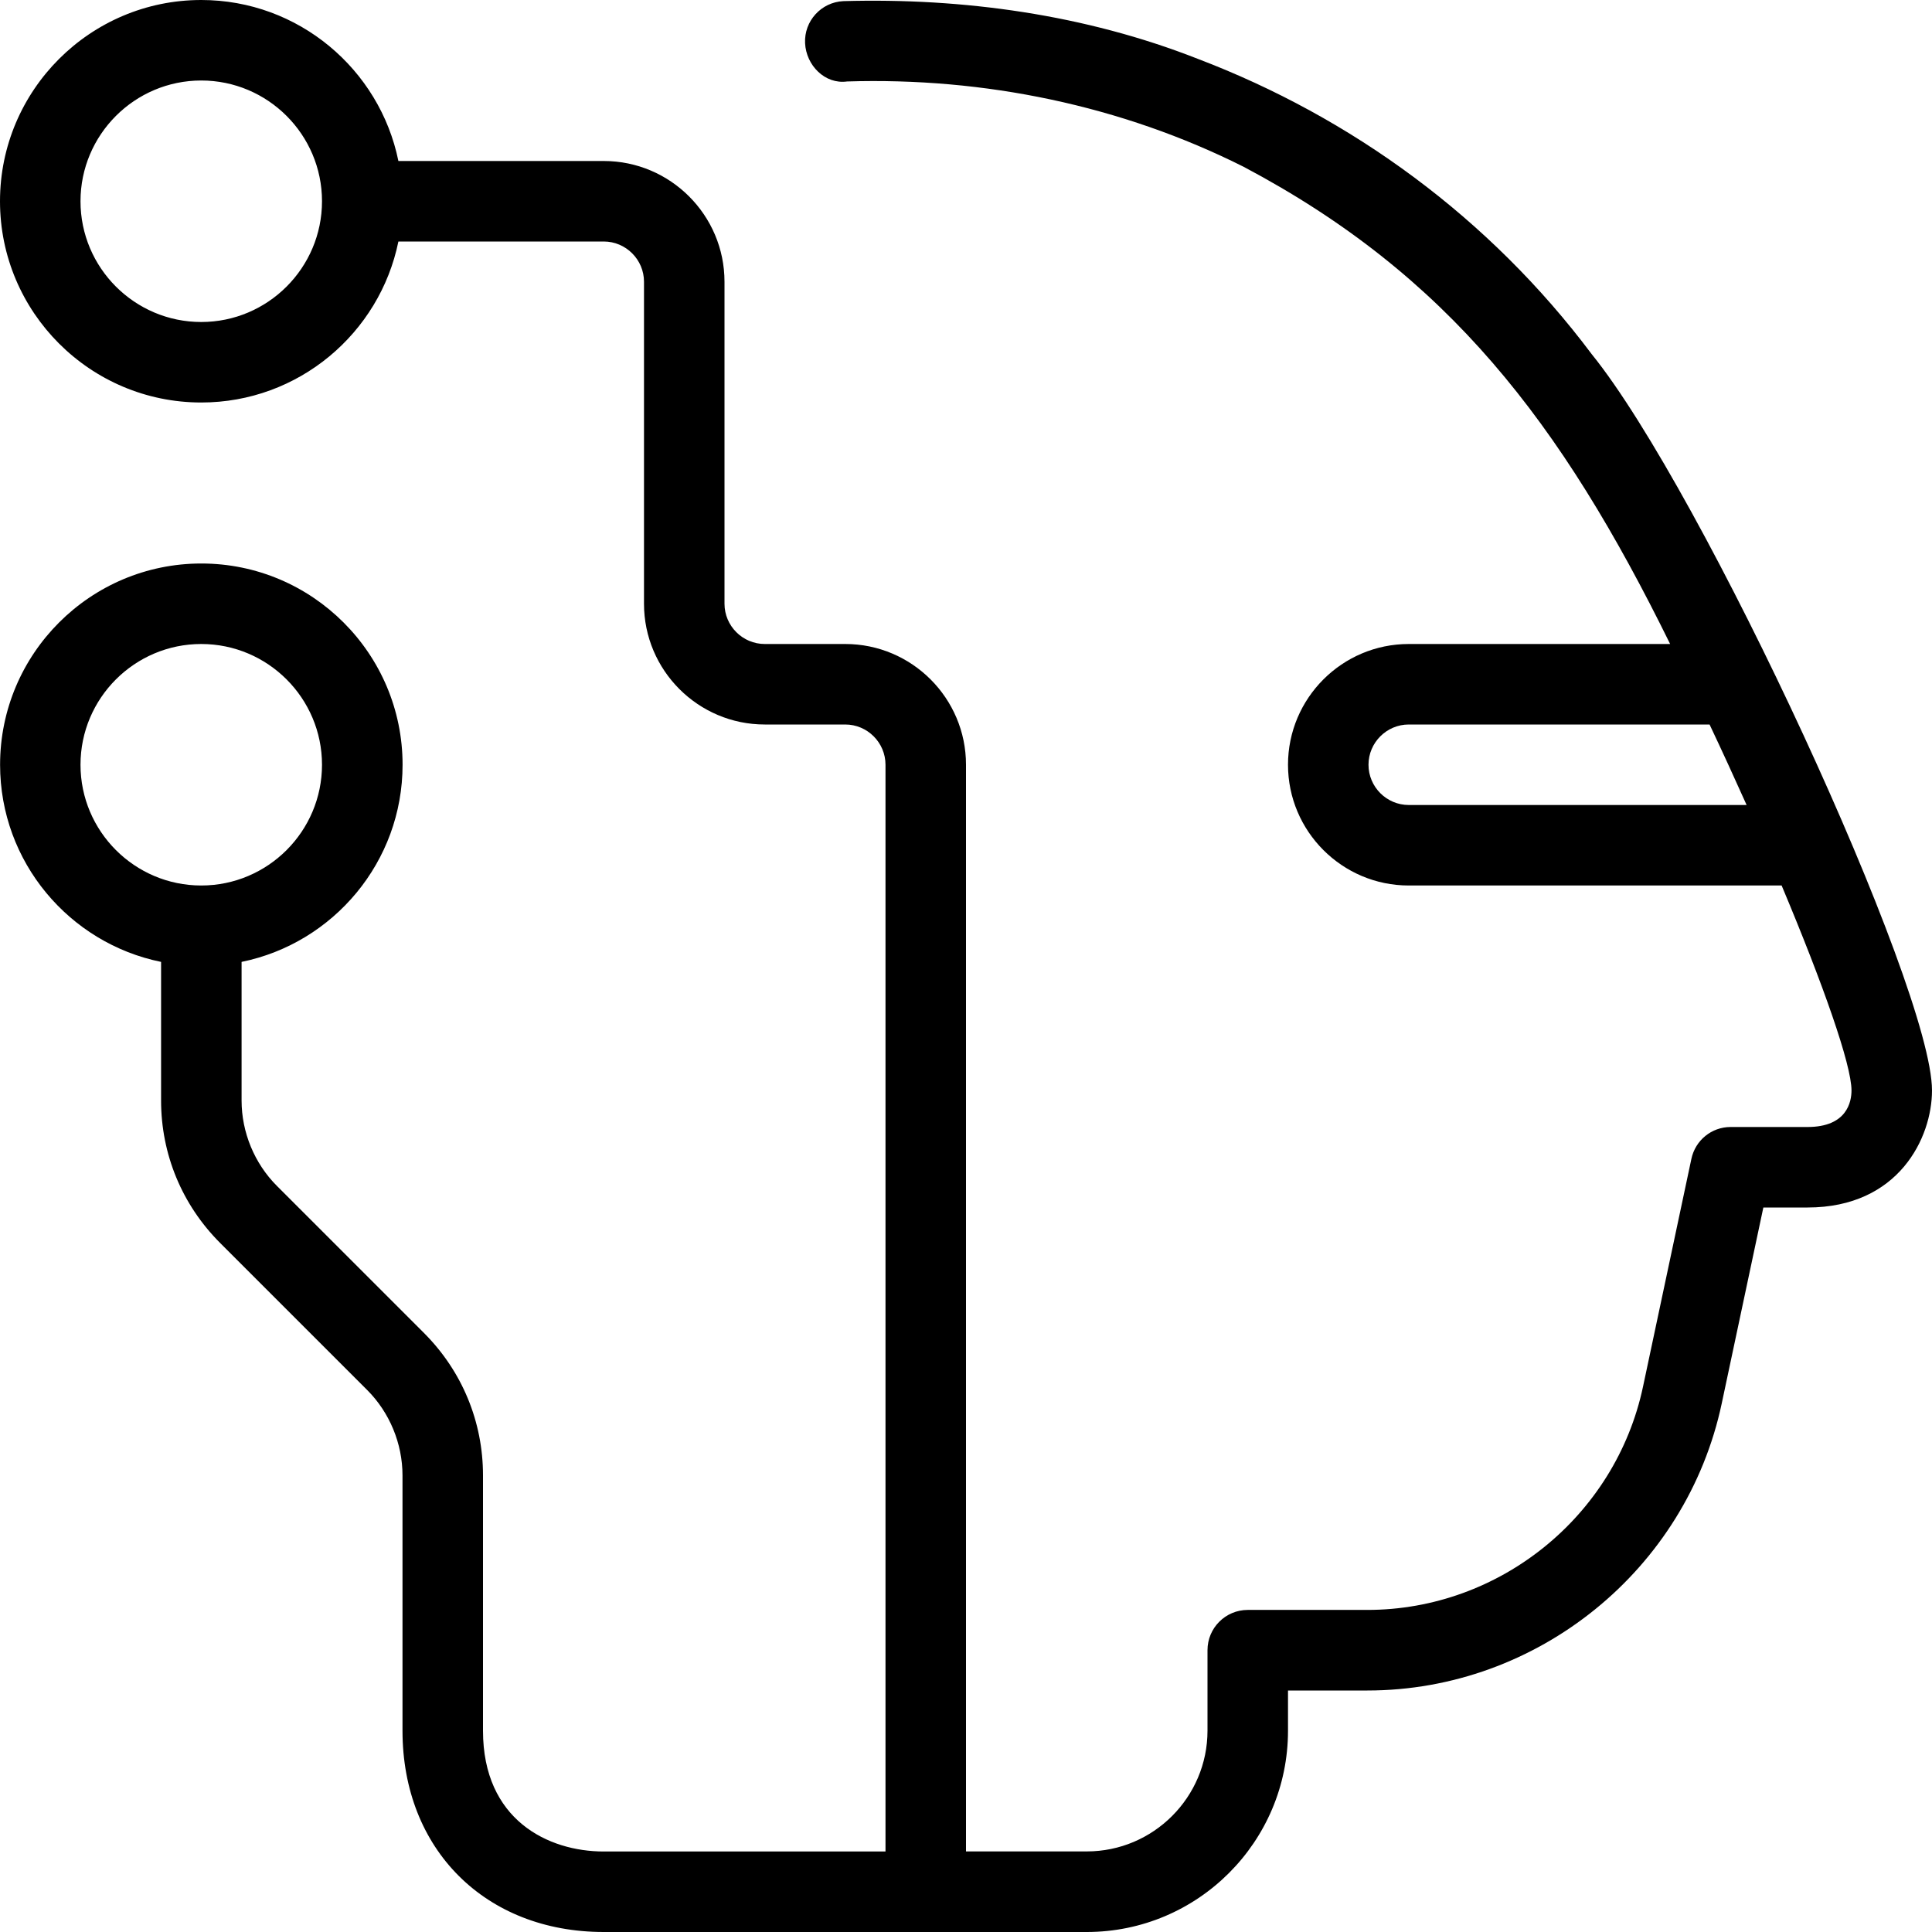
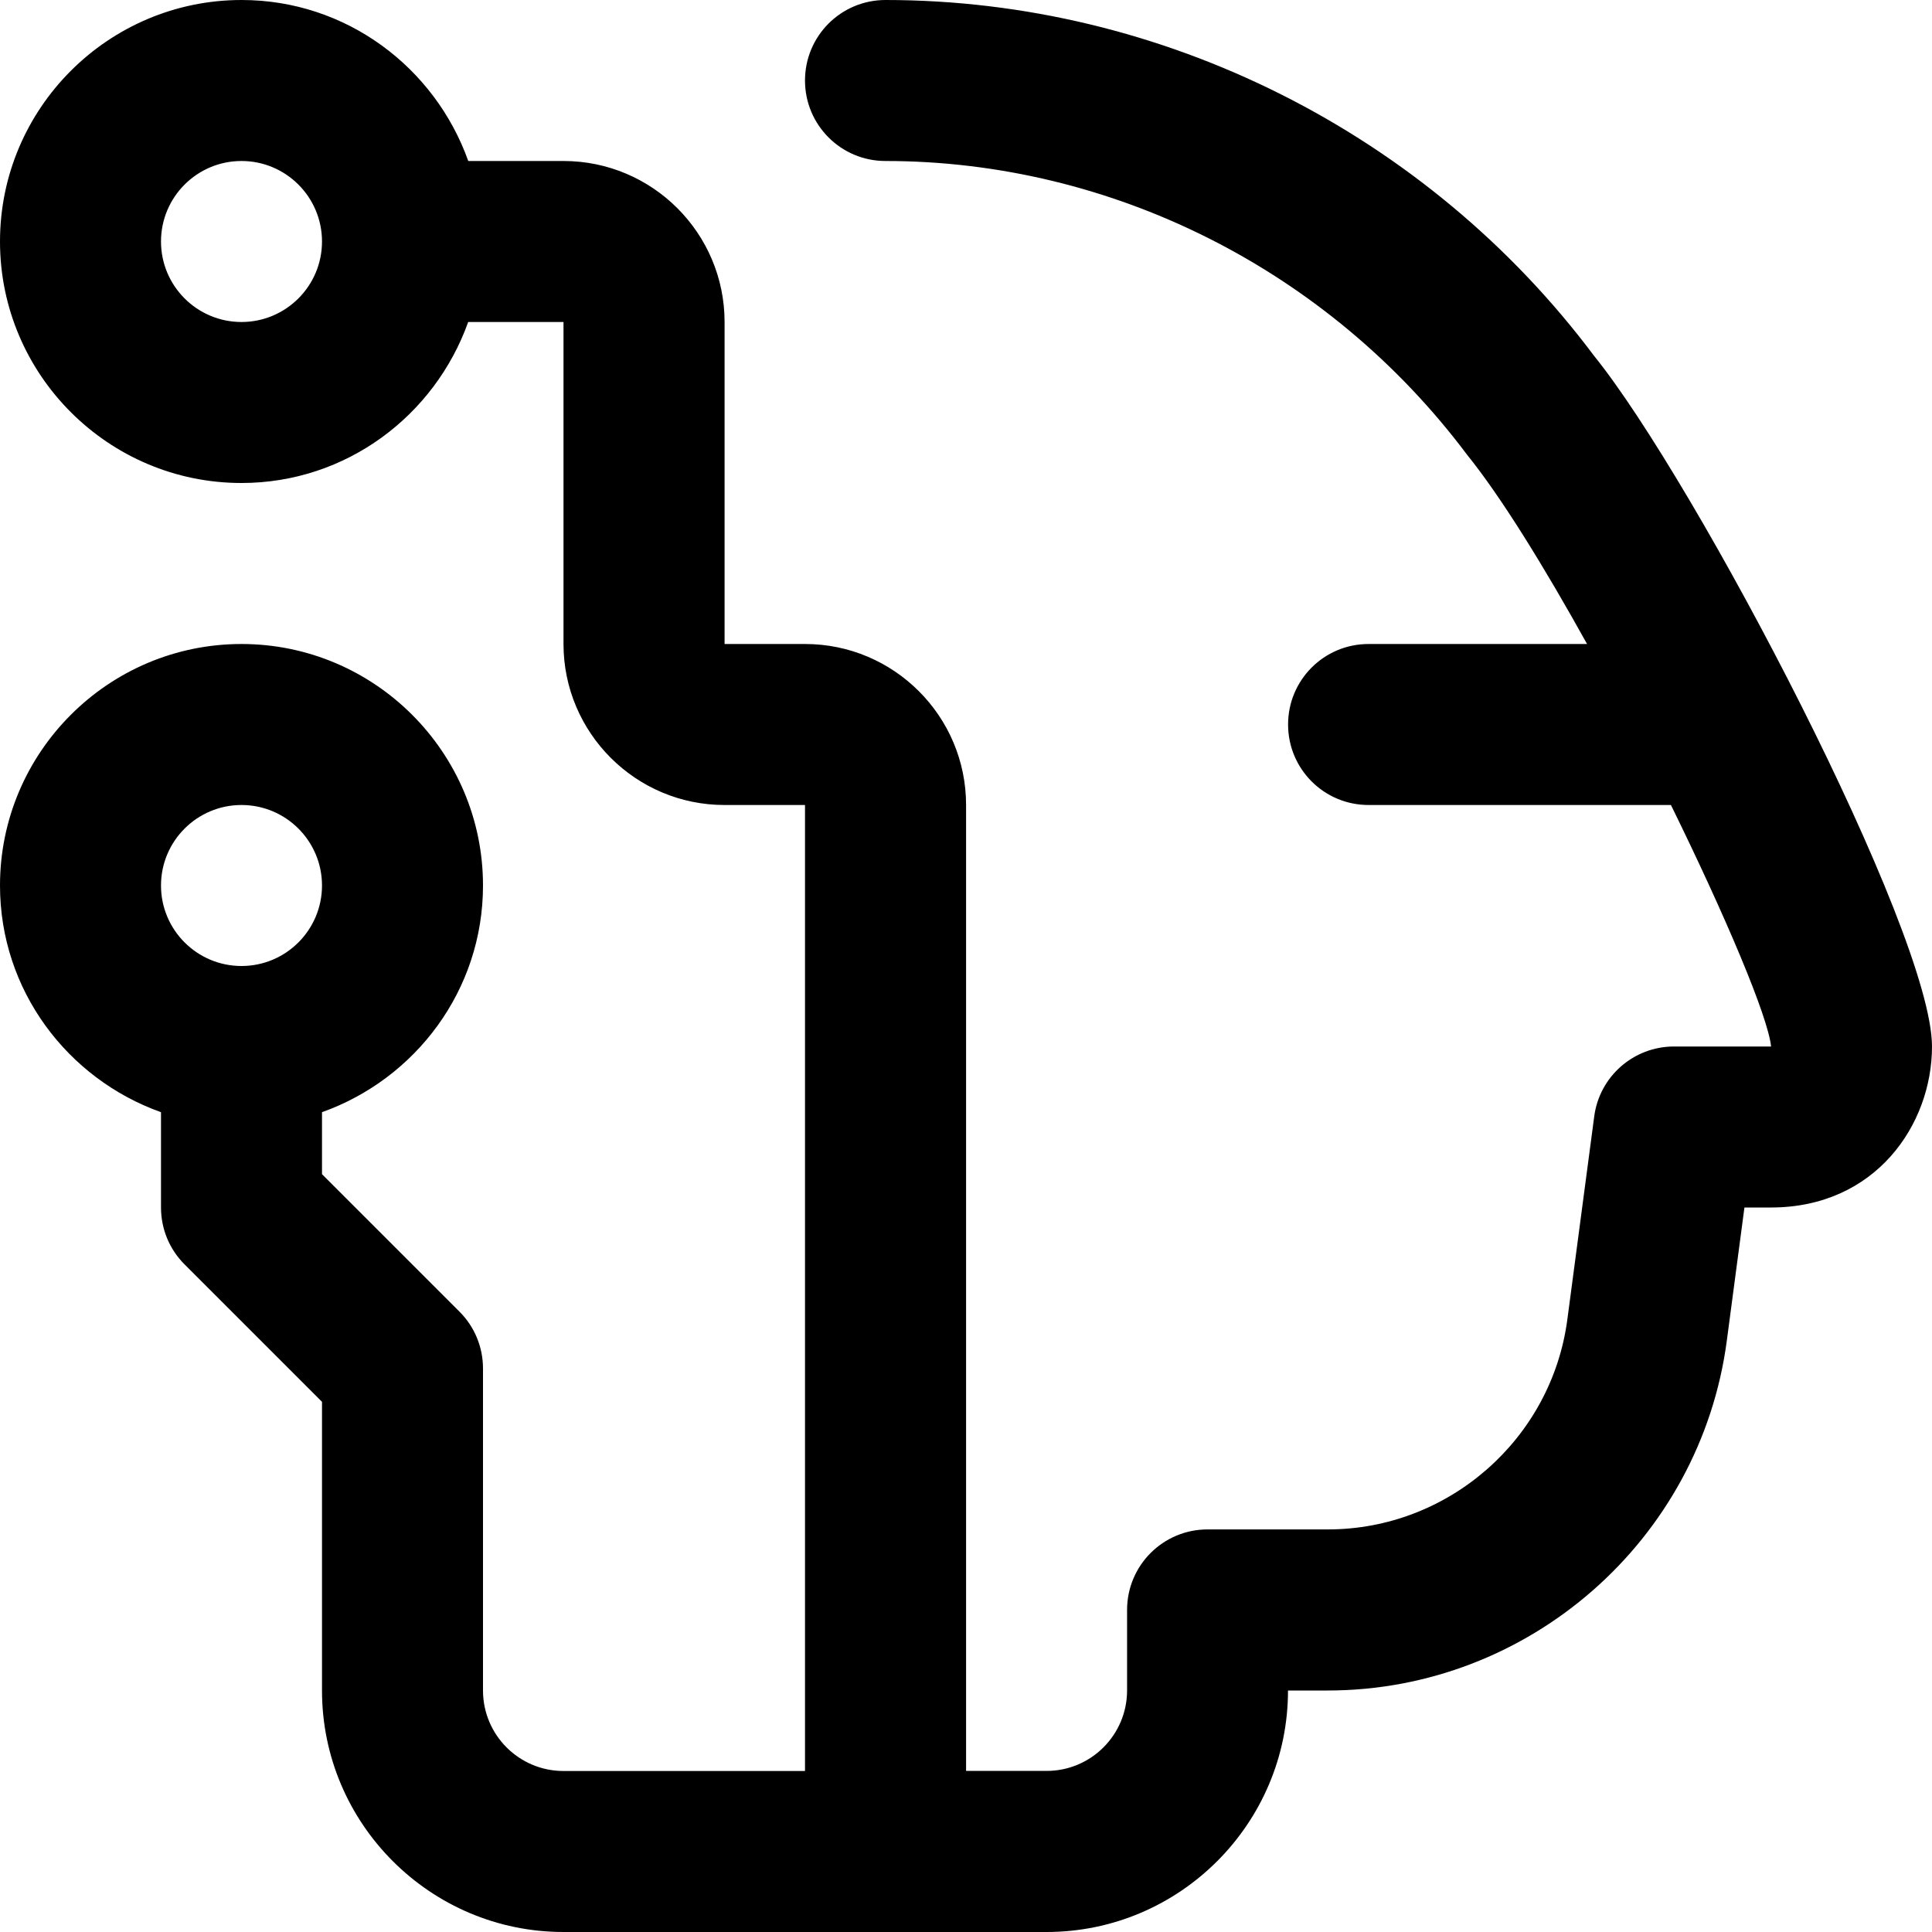
<svg xmlns="http://www.w3.org/2000/svg" id="Layer_1" viewBox="0 0 24 24" data-name="Layer 1">
-   <path d="m19.774 4.401c-1.269-1.693-2.982-2.942-4.897-3.671-1.395-.548-2.911-.758-4.4-.716-.276.013-.489.247-.476.522.013.276.247.514.522.476 1.7-.053 3.407.297 4.928 1.061 2.534 1.343 3.939 3.167 5.296 5.927h-3.247c-.827 0-1.5.673-1.5 1.5s.673 1.5 1.5 1.5h4.632c.515 1.225.868 2.227.868 2.546 0 .137-.053.454-.546.454h-.956c-.236 0-.438.165-.487.396l-.601 2.83c-.341 1.607-1.78 2.773-3.424 2.773h-1.486c-.276 0-.5.224-.5.5v1c0 .827-.673 1.5-1.5 1.5h-1.5v-13.499c0-.827-.673-1.5-1.5-1.5h-1c-.275 0-.5-.225-.5-.5v-4c0-.827-.673-1.5-1.5-1.5h-2.551c-.232-1.14-1.242-2-2.449-2-1.379 0-2.5 1.121-2.5 2.5s1.121 2.5 2.5 2.5c1.208 0 2.217-.86 2.449-2h2.551c.275 0 .5.225.5.5v4c0 .827.673 1.5 1.5 1.5h1c.275 0 .5.225.5.5v13.5h-3.5c-.692 0-1.5-.393-1.5-1.5v-3.172c0-.668-.26-1.295-.732-1.768l-1.828-1.828c-.279-.279-.439-.666-.439-1.061v-1.722c1.14-.232 2-1.242 2-2.449 0-1.379-1.121-2.5-2.5-2.5s-2.5 1.121-2.5 2.5c0 1.208.86 2.217 2 2.449v1.722c0 .668.26 1.295.732 1.768l1.828 1.828c.279.279.439.666.439 1.061v3.172c0 1.472 1.028 2.5 2.5 2.5h6c1.379 0 2.5-1.121 2.5-2.5v-.5h.986c2.113 0 3.964-1.5 4.402-3.566l.517-2.434h.549c1.134 0 1.546-.869 1.546-1.454 0-1.284-2.852-7.447-4.226-9.145zm-2.274 5.599c-.275 0-.5-.225-.5-.5s.225-.5.5-.5h3.737c.159.336.312.67.46 1zm-15-6c-.827 0-1.5-.673-1.5-1.5s.673-1.5 1.5-1.5 1.5.673 1.5 1.5-.673 1.5-1.5 1.5zm0 7c-.827 0-1.5-.673-1.5-1.5s.673-1.5 1.5-1.5 1.5.673 1.5 1.5-.673 1.5-1.5 1.5z" />
+   <path d="m19.801 4.419c-2.072-2.767-5.363-4.419-8.801-4.419-.553 0-1 .447-1 1s.447 1 1 1c2.812 0 5.503 1.353 7.223 3.647.425.526.959 1.393 1.492 2.353h-2.714c-.553 0-1 .447-1 1s.447 1 1 1h3.756c.682 1.389 1.206 2.629 1.244 3h-1.206c-.502 0-.926.372-.991.869l-.334 2.523c-.197 1.486-1.476 2.607-2.975 2.607h-1.494c-.553 0-1 .447-1 1v1c0 .552-.448 1-1 1h-1v-11.999c0-1.103-.897-2-2-2h-1v-4c0-1.103-.897-2-2-2h-1.184c-.414-1.161-1.514-2-2.816-2-1.655 0-3.001 1.346-3.001 3s1.346 3 3 3c1.302 0 2.402-.839 2.816-2h1.184v4c0 1.103.897 2 2 2h1v12h-3c-.552 0-1-.448-1-1v-4c0-.266-.105-.52-.293-.707l-1.707-1.707v-.77c1.161-.414 2-1.514 2-2.816 0-1.654-1.346-3-3-3s-3 1.346-3 3c0 1.302.839 2.402 2 2.816v1.184c0 .266.105.52.293.707l1.707 1.707v3.586c0 1.654 1.346 3 3 3h6c1.654 0 3-1.346 3-3h.494c2.498 0 4.629-1.867 4.957-4.345l.219-1.655h.33c1.299 0 2-1.03 2-2 0-1.42-2.932-7.014-4.199-8.581zm-16.801-.419c-.552 0-1-.448-1-1s.448-1 1-1 1 .448 1 1-.448 1-1 1zm0 6c.552 0 1 .448 1 1s-.448 1-1 1-1-.448-1-1 .448-1 1-1z" />
</svg>
